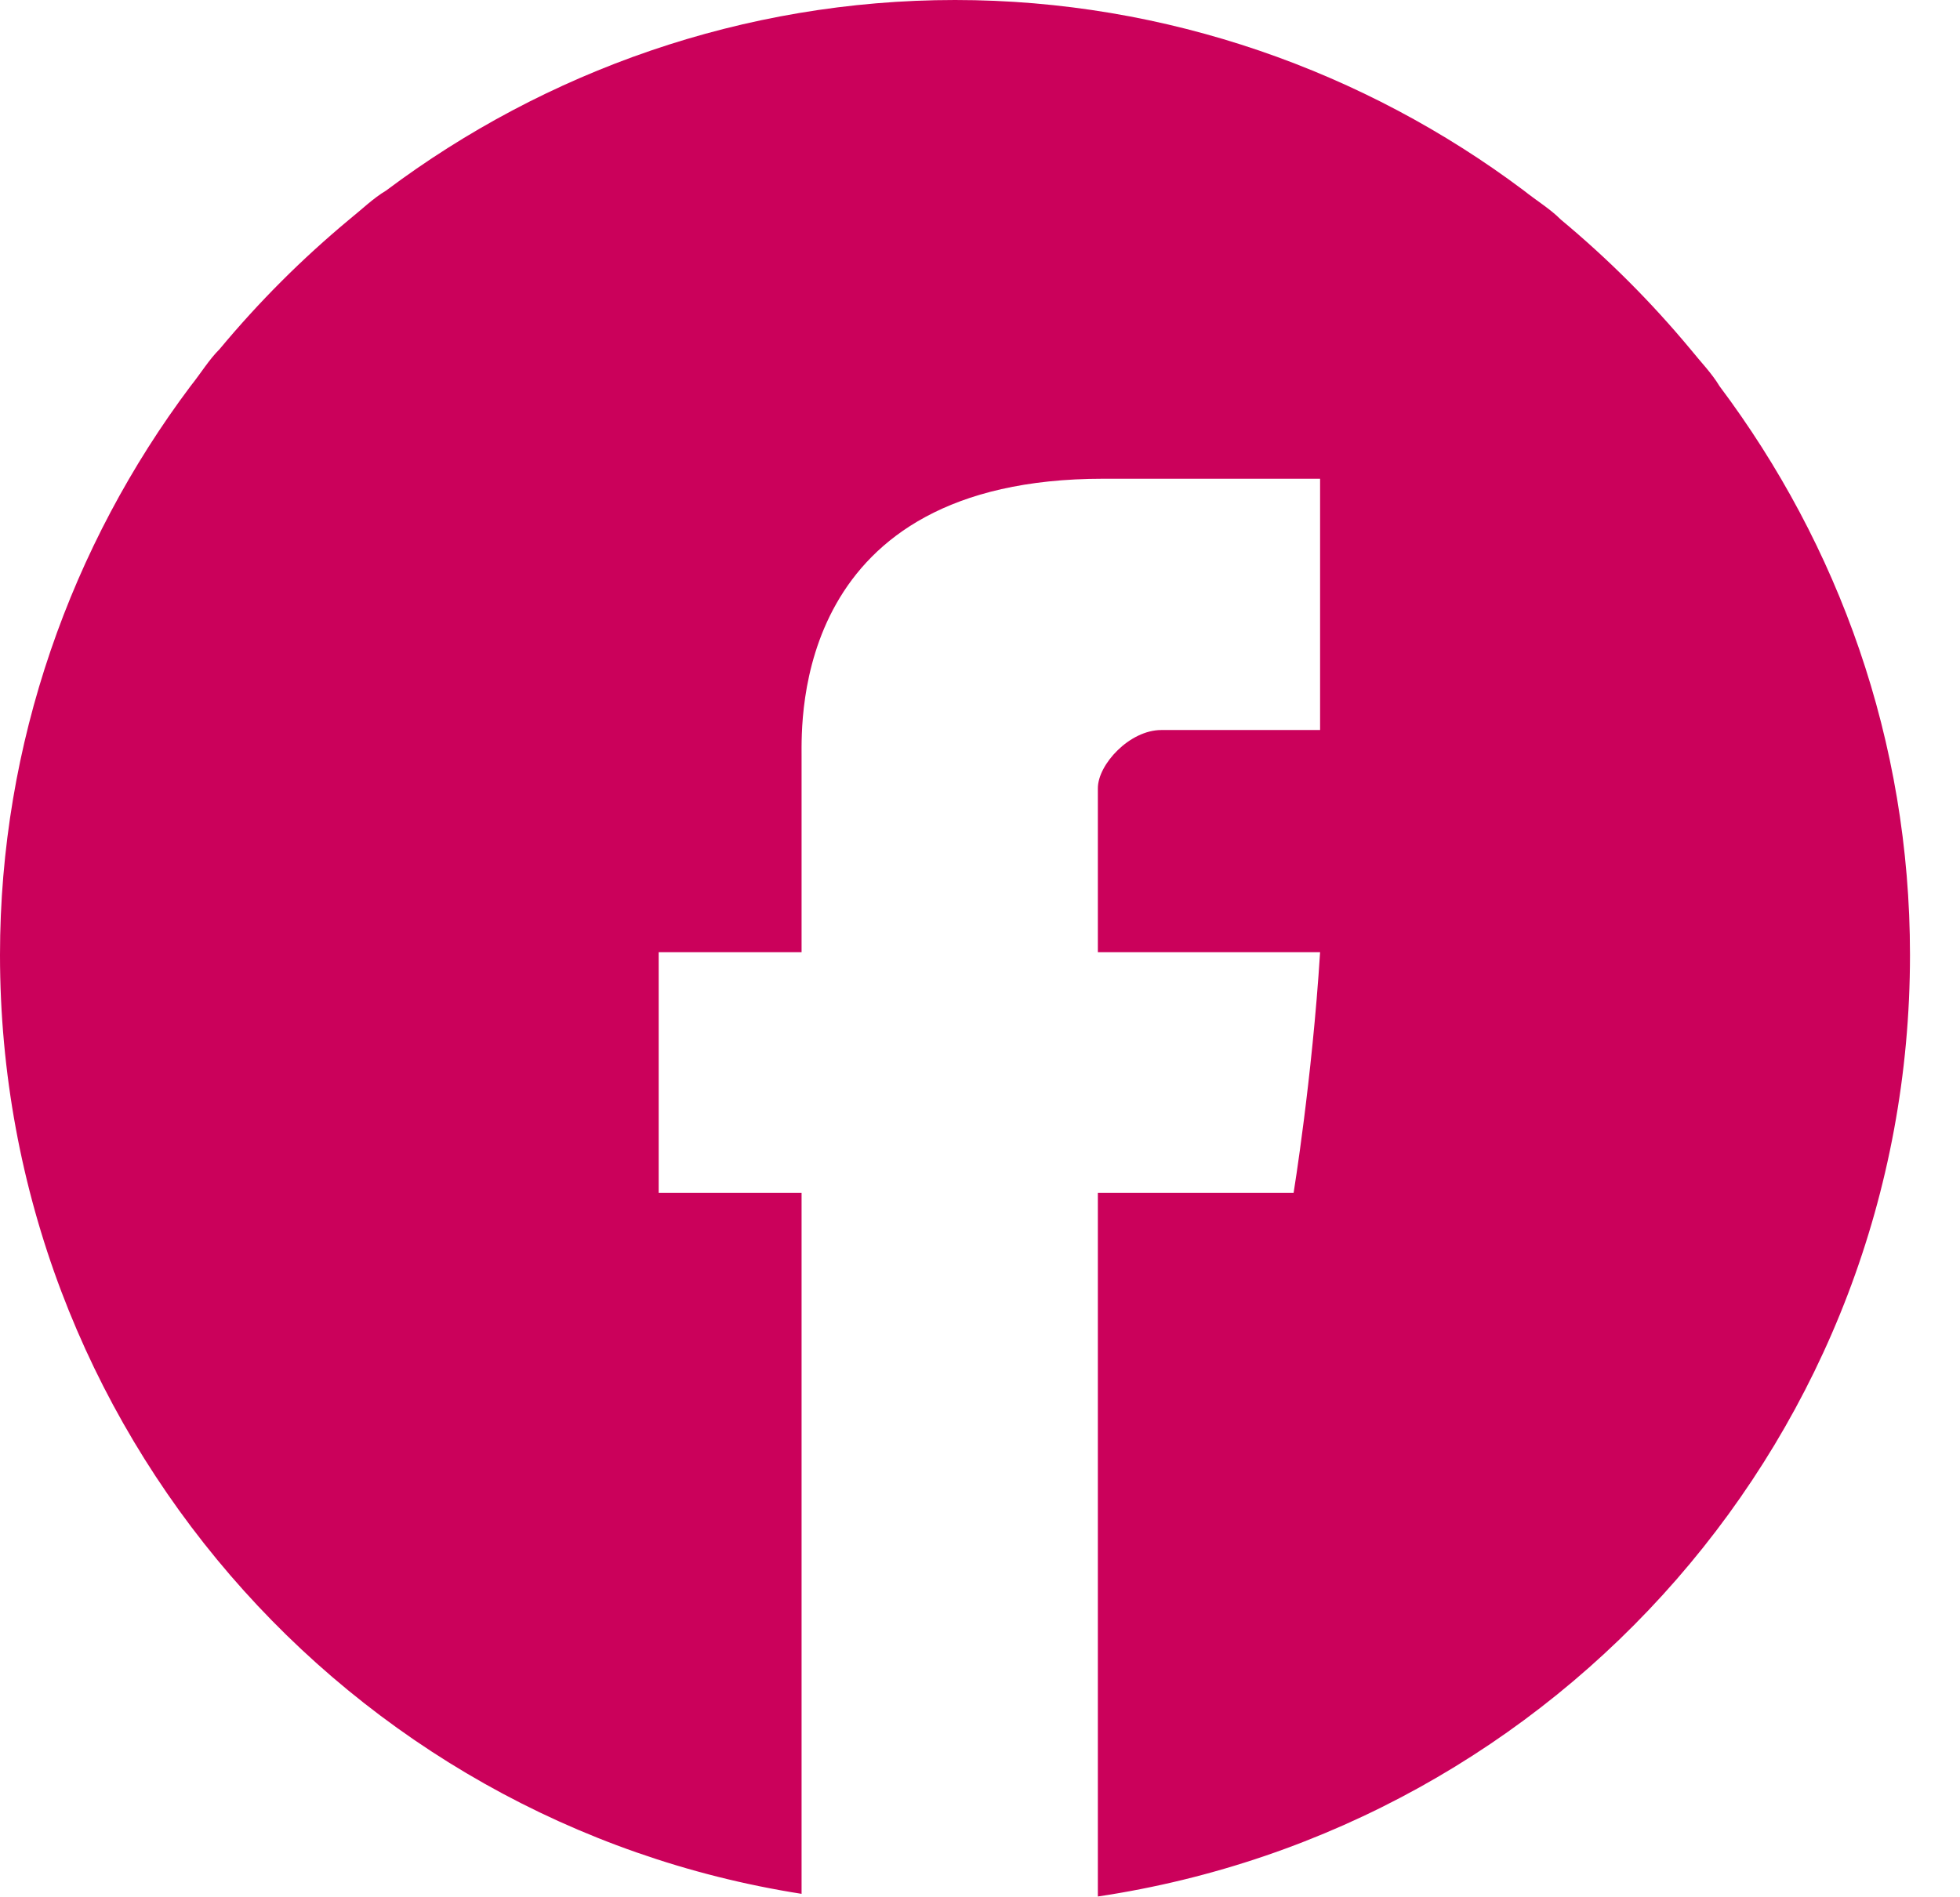
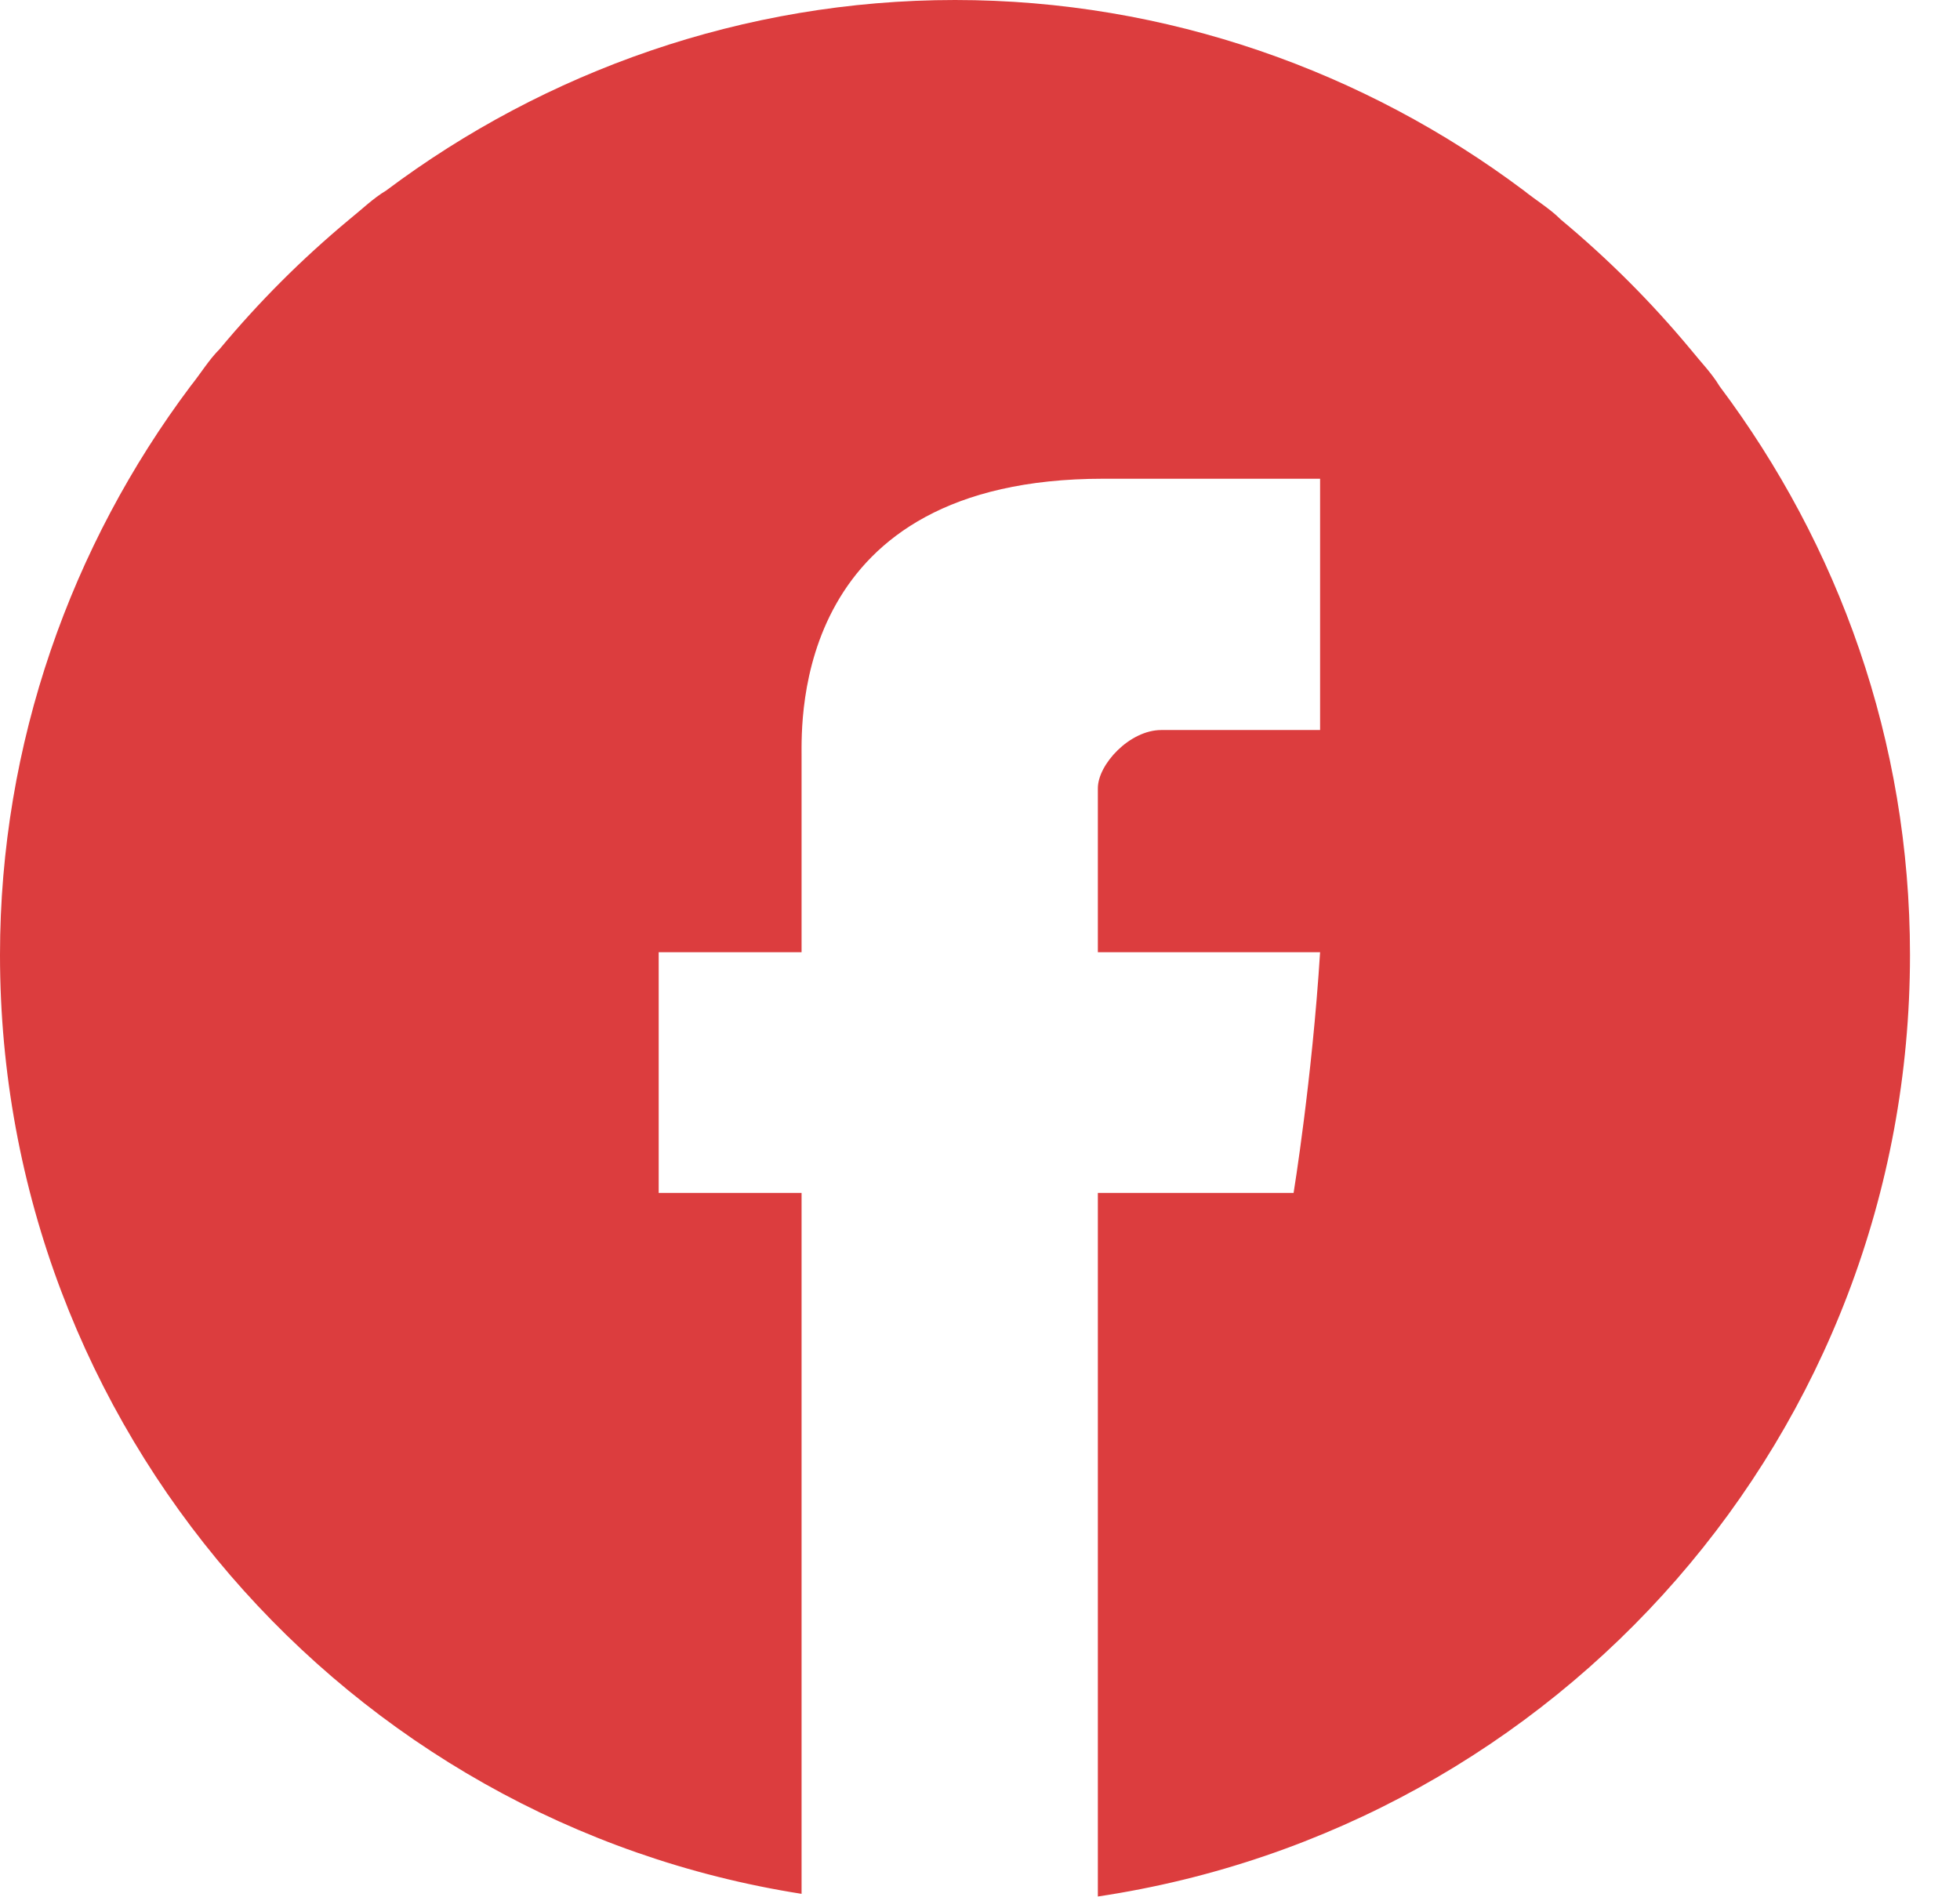
<svg xmlns="http://www.w3.org/2000/svg" width="31" height="30" viewBox="0 0 31 30" fill="none">
-   <path d="M27.197 6.109C27.071 5.9 26.904 5.732 26.736 5.523C26.109 4.77 25.439 4.1 24.686 3.473C24.519 3.305 24.31 3.18 24.1 3.013C21.59 1.13 18.452 0 15.105 0C11.757 0 8.619 1.13 6.109 3.013C5.9 3.138 5.732 3.305 5.523 3.473C4.77 4.1 4.1 4.77 3.473 5.523C3.305 5.69 3.18 5.9 3.013 6.109C1.13 8.619 0 11.757 0 15.105C0 22.594 5.481 28.828 12.678 29.958V18.87H10.418V15.063H12.678C12.678 15.063 12.678 12.511 12.678 11.966C12.678 11.381 12.552 7.573 17.448 7.573H20.879V11.548H18.368C17.866 11.548 17.364 12.092 17.364 12.469C17.364 12.845 17.364 15.063 17.364 15.063H20.879C20.753 17.071 20.46 18.87 20.46 18.87H17.364V30C24.644 28.912 30.209 22.678 30.209 15.105C30.209 11.716 29.079 8.619 27.197 6.109Z" fill="#CB015B" />
+   <path d="M27.197 6.109C27.071 5.9 26.904 5.732 26.736 5.523C26.109 4.77 25.439 4.1 24.686 3.473C24.519 3.305 24.31 3.18 24.1 3.013C21.59 1.13 18.452 0 15.105 0C11.757 0 8.619 1.13 6.109 3.013C5.9 3.138 5.732 3.305 5.523 3.473C4.77 4.1 4.1 4.77 3.473 5.523C3.305 5.69 3.18 5.9 3.013 6.109C1.13 8.619 0 11.757 0 15.105C0 22.594 5.481 28.828 12.678 29.958V18.87H10.418V15.063H12.678C12.678 15.063 12.678 12.511 12.678 11.966C12.678 11.381 12.552 7.573 17.448 7.573H20.879V11.548H18.368C17.866 11.548 17.364 12.092 17.364 12.469C17.364 12.845 17.364 15.063 17.364 15.063H20.879C20.753 17.071 20.46 18.87 20.46 18.87H17.364V30C24.644 28.912 30.209 22.678 30.209 15.105C30.209 11.716 29.079 8.619 27.197 6.109Z" fill="#DC3D3E" />
</svg>
